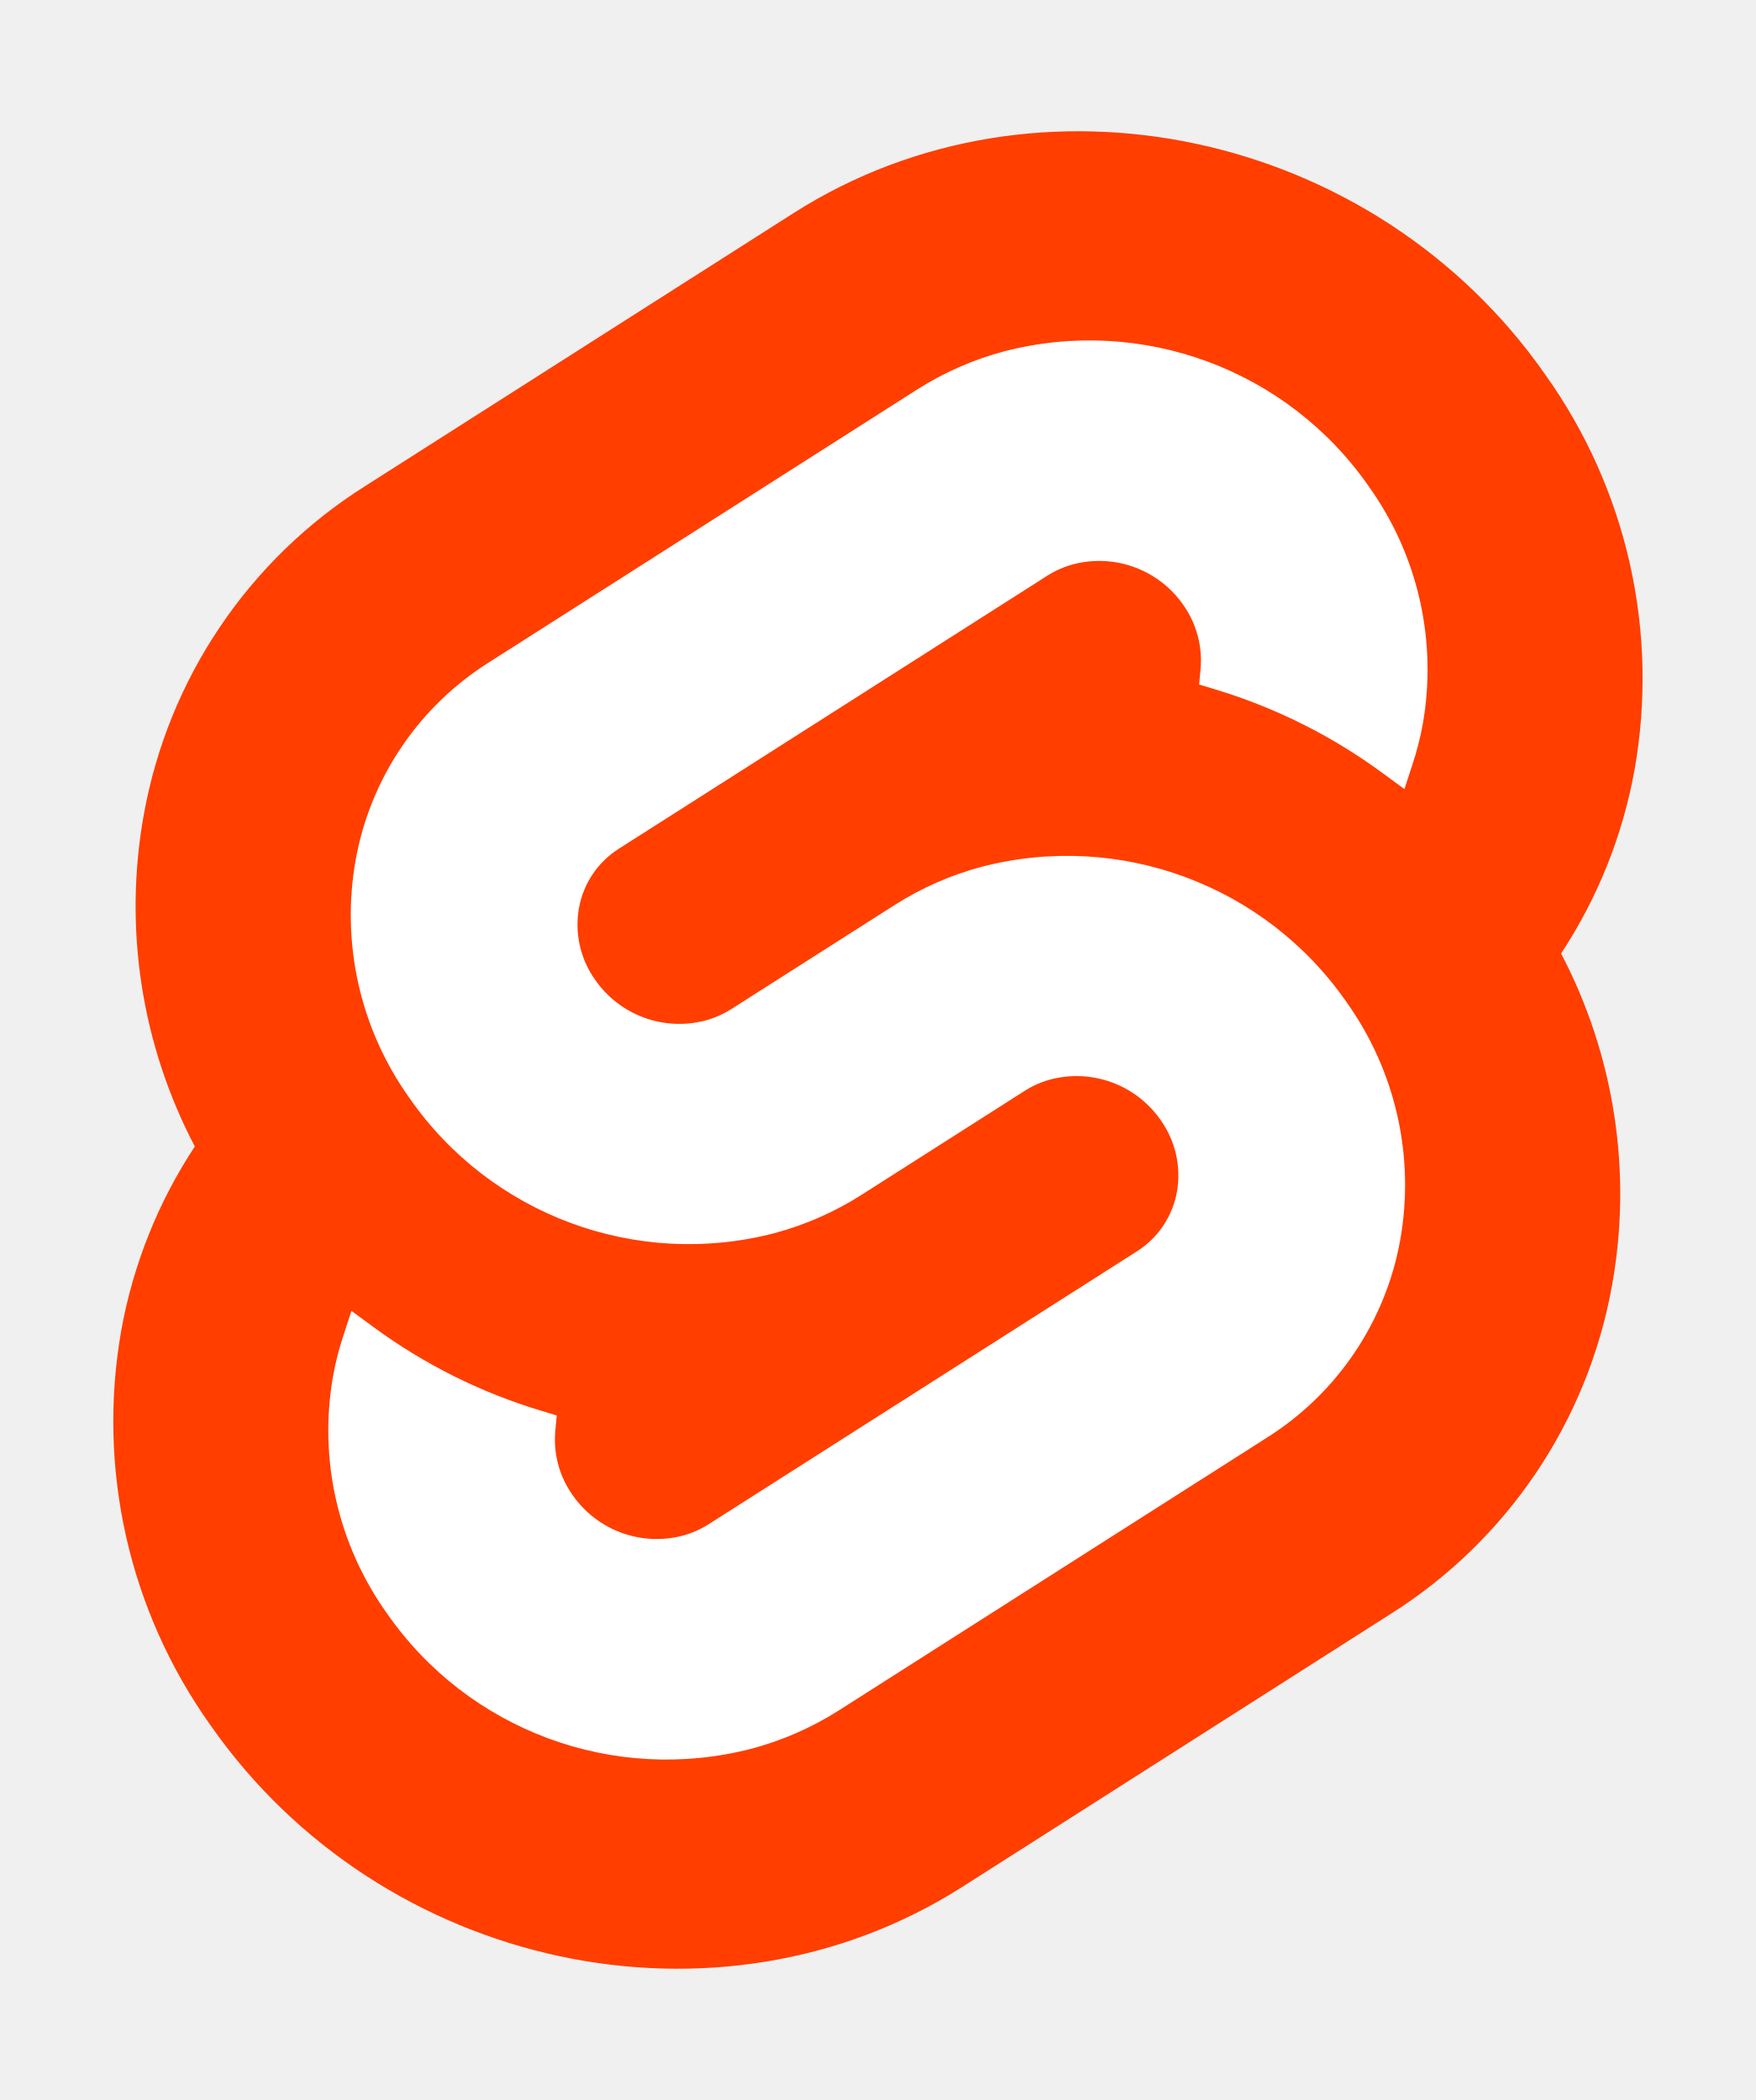
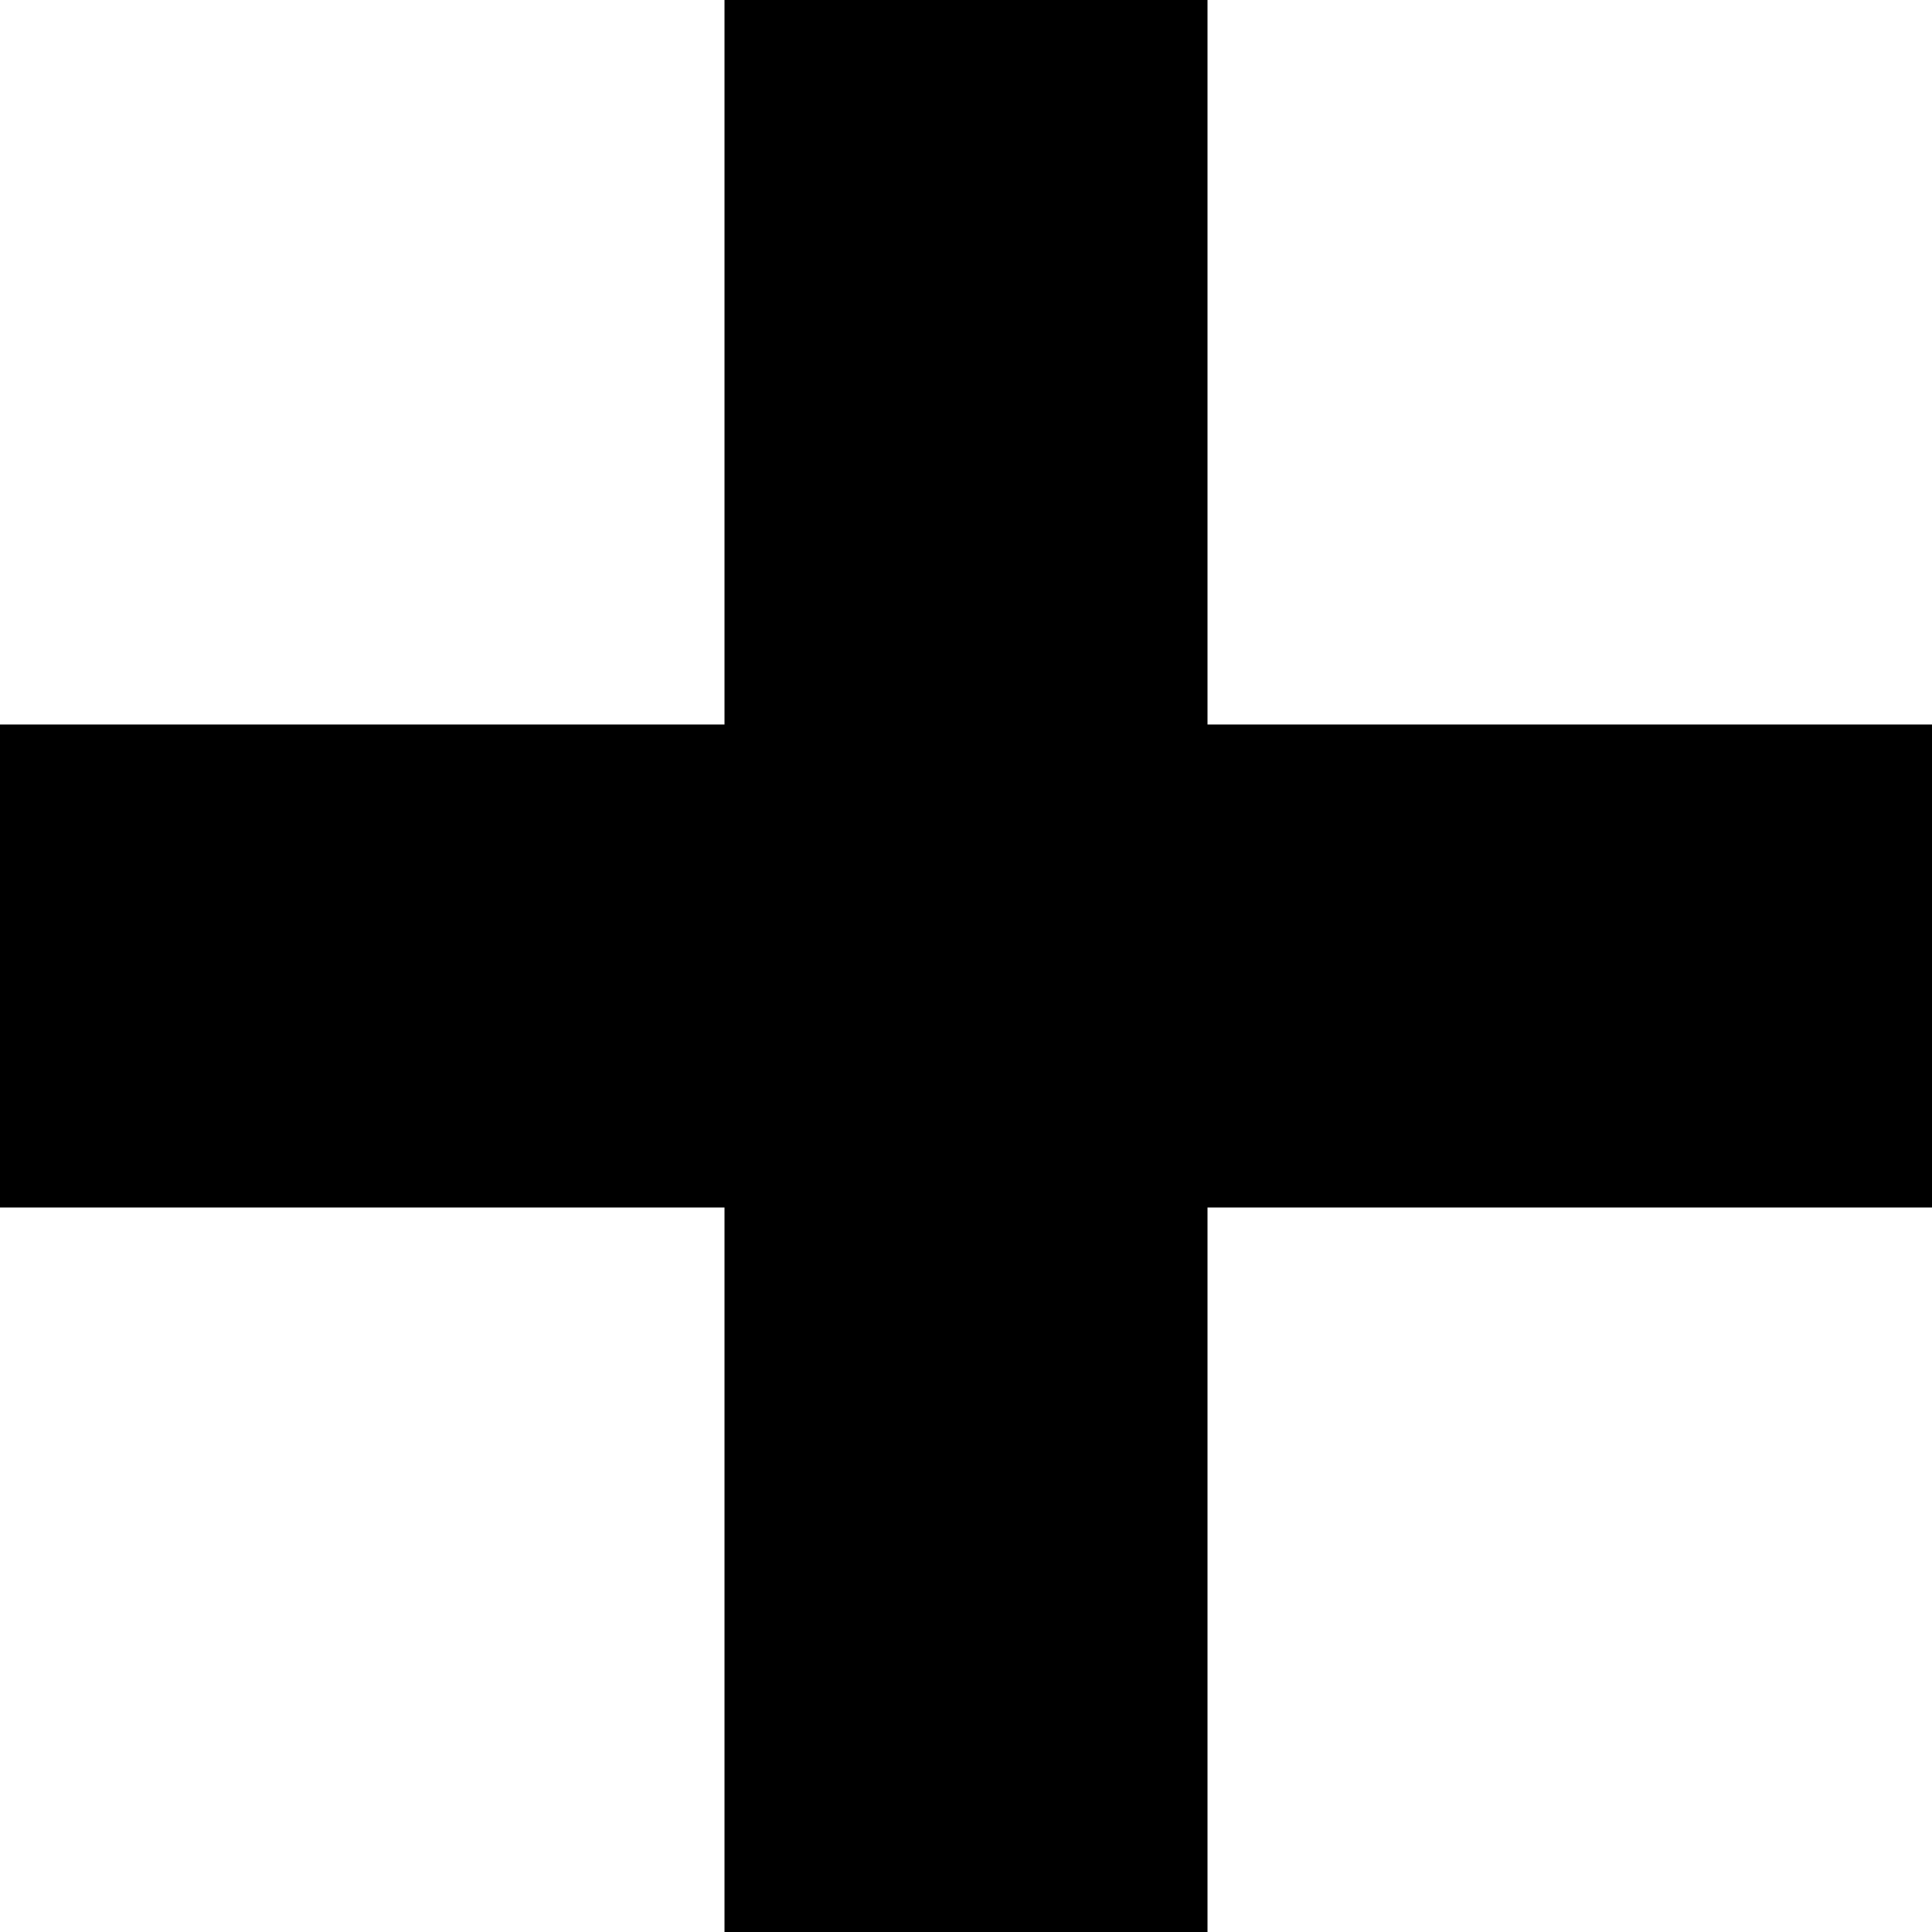
- <svg xmlns="http://www.w3.org/2000/svg" width="107" height="128" viewBox="0 0 107 128">
-   <path d="M94.157 22.819c-10.4-14.885-30.94-19.297-45.792-9.835L22.282 29.608A29.92 29.92 0 0 0 8.764 49.65a31.5 31.5 0 0 0 3.108 20.231 30 30 0 0 0-4.477 11.183 31.9 31.9 0 0 0 5.448 24.116c10.402 14.887 30.942 19.297 45.791 9.835l26.083-16.624A29.92 29.92 0 0 0 98.235 78.35a31.53 31.53 0 0 0-3.105-20.232 30 30 0 0 0 4.474-11.182 31.88 31.88 0 0 0-5.447-24.116" style="fill:#ff3e00" />
-   <path d="M45.817 106.582a20.72 20.72 0 0 1-22.237-8.243 19.17 19.17 0 0 1-3.277-14.503 18 18 0 0 1 .624-2.435l.49-1.498 1.337.981a33.6 33.6 0 0 0 10.203 5.098l.97.294-.09.968a5.85 5.85 0 0 0 1.052 3.878 6.24 6.24 0 0 0 6.695 2.485 5.8 5.8 0 0 0 1.603-.704L69.27 76.28a5.43 5.43 0 0 0 2.45-3.631 5.8 5.8 0 0 0-.987-4.371 6.24 6.24 0 0 0-6.698-2.487 5.7 5.7 0 0 0-1.6.704l-9.953 6.345a19 19 0 0 1-5.296 2.326 20.72 20.72 0 0 1-22.237-8.243 19.17 19.17 0 0 1-3.277-14.502 17.99 17.99 0 0 1 8.13-12.052l26.081-16.623a19 19 0 0 1 5.3-2.329 20.72 20.72 0 0 1 22.237 8.243 19.17 19.17 0 0 1 3.277 14.503 18 18 0 0 1-.624 2.435l-.49 1.498-1.337-.98a33.6 33.6 0 0 0-10.203-5.1l-.97-.294.09-.968a5.86 5.86 0 0 0-1.052-3.878 6.24 6.24 0 0 0-6.696-2.485 5.8 5.8 0 0 0-1.602.704L37.73 51.72a5.42 5.42 0 0 0-2.449 3.63 5.79 5.79 0 0 0 .986 4.372 6.24 6.24 0 0 0 6.698 2.486 5.8 5.8 0 0 0 1.602-.704l9.952-6.342a19 19 0 0 1 5.295-2.328 20.72 20.72 0 0 1 22.237 8.242 19.17 19.17 0 0 1 3.277 14.503 18 18 0 0 1-8.13 12.053l-26.081 16.622a19 19 0 0 1-5.3 2.328" style="fill:#fff" />
+ <svg xmlns="http://www.w3.org/2000/svg" width="128" height="128" viewBox="0 0 800 800">
+   <rect width="800" height="800" fill="#ffffff" />
+   <path stroke-width="200" stroke="#000000" d="M400,0V800M0,400H800" />
</svg>
